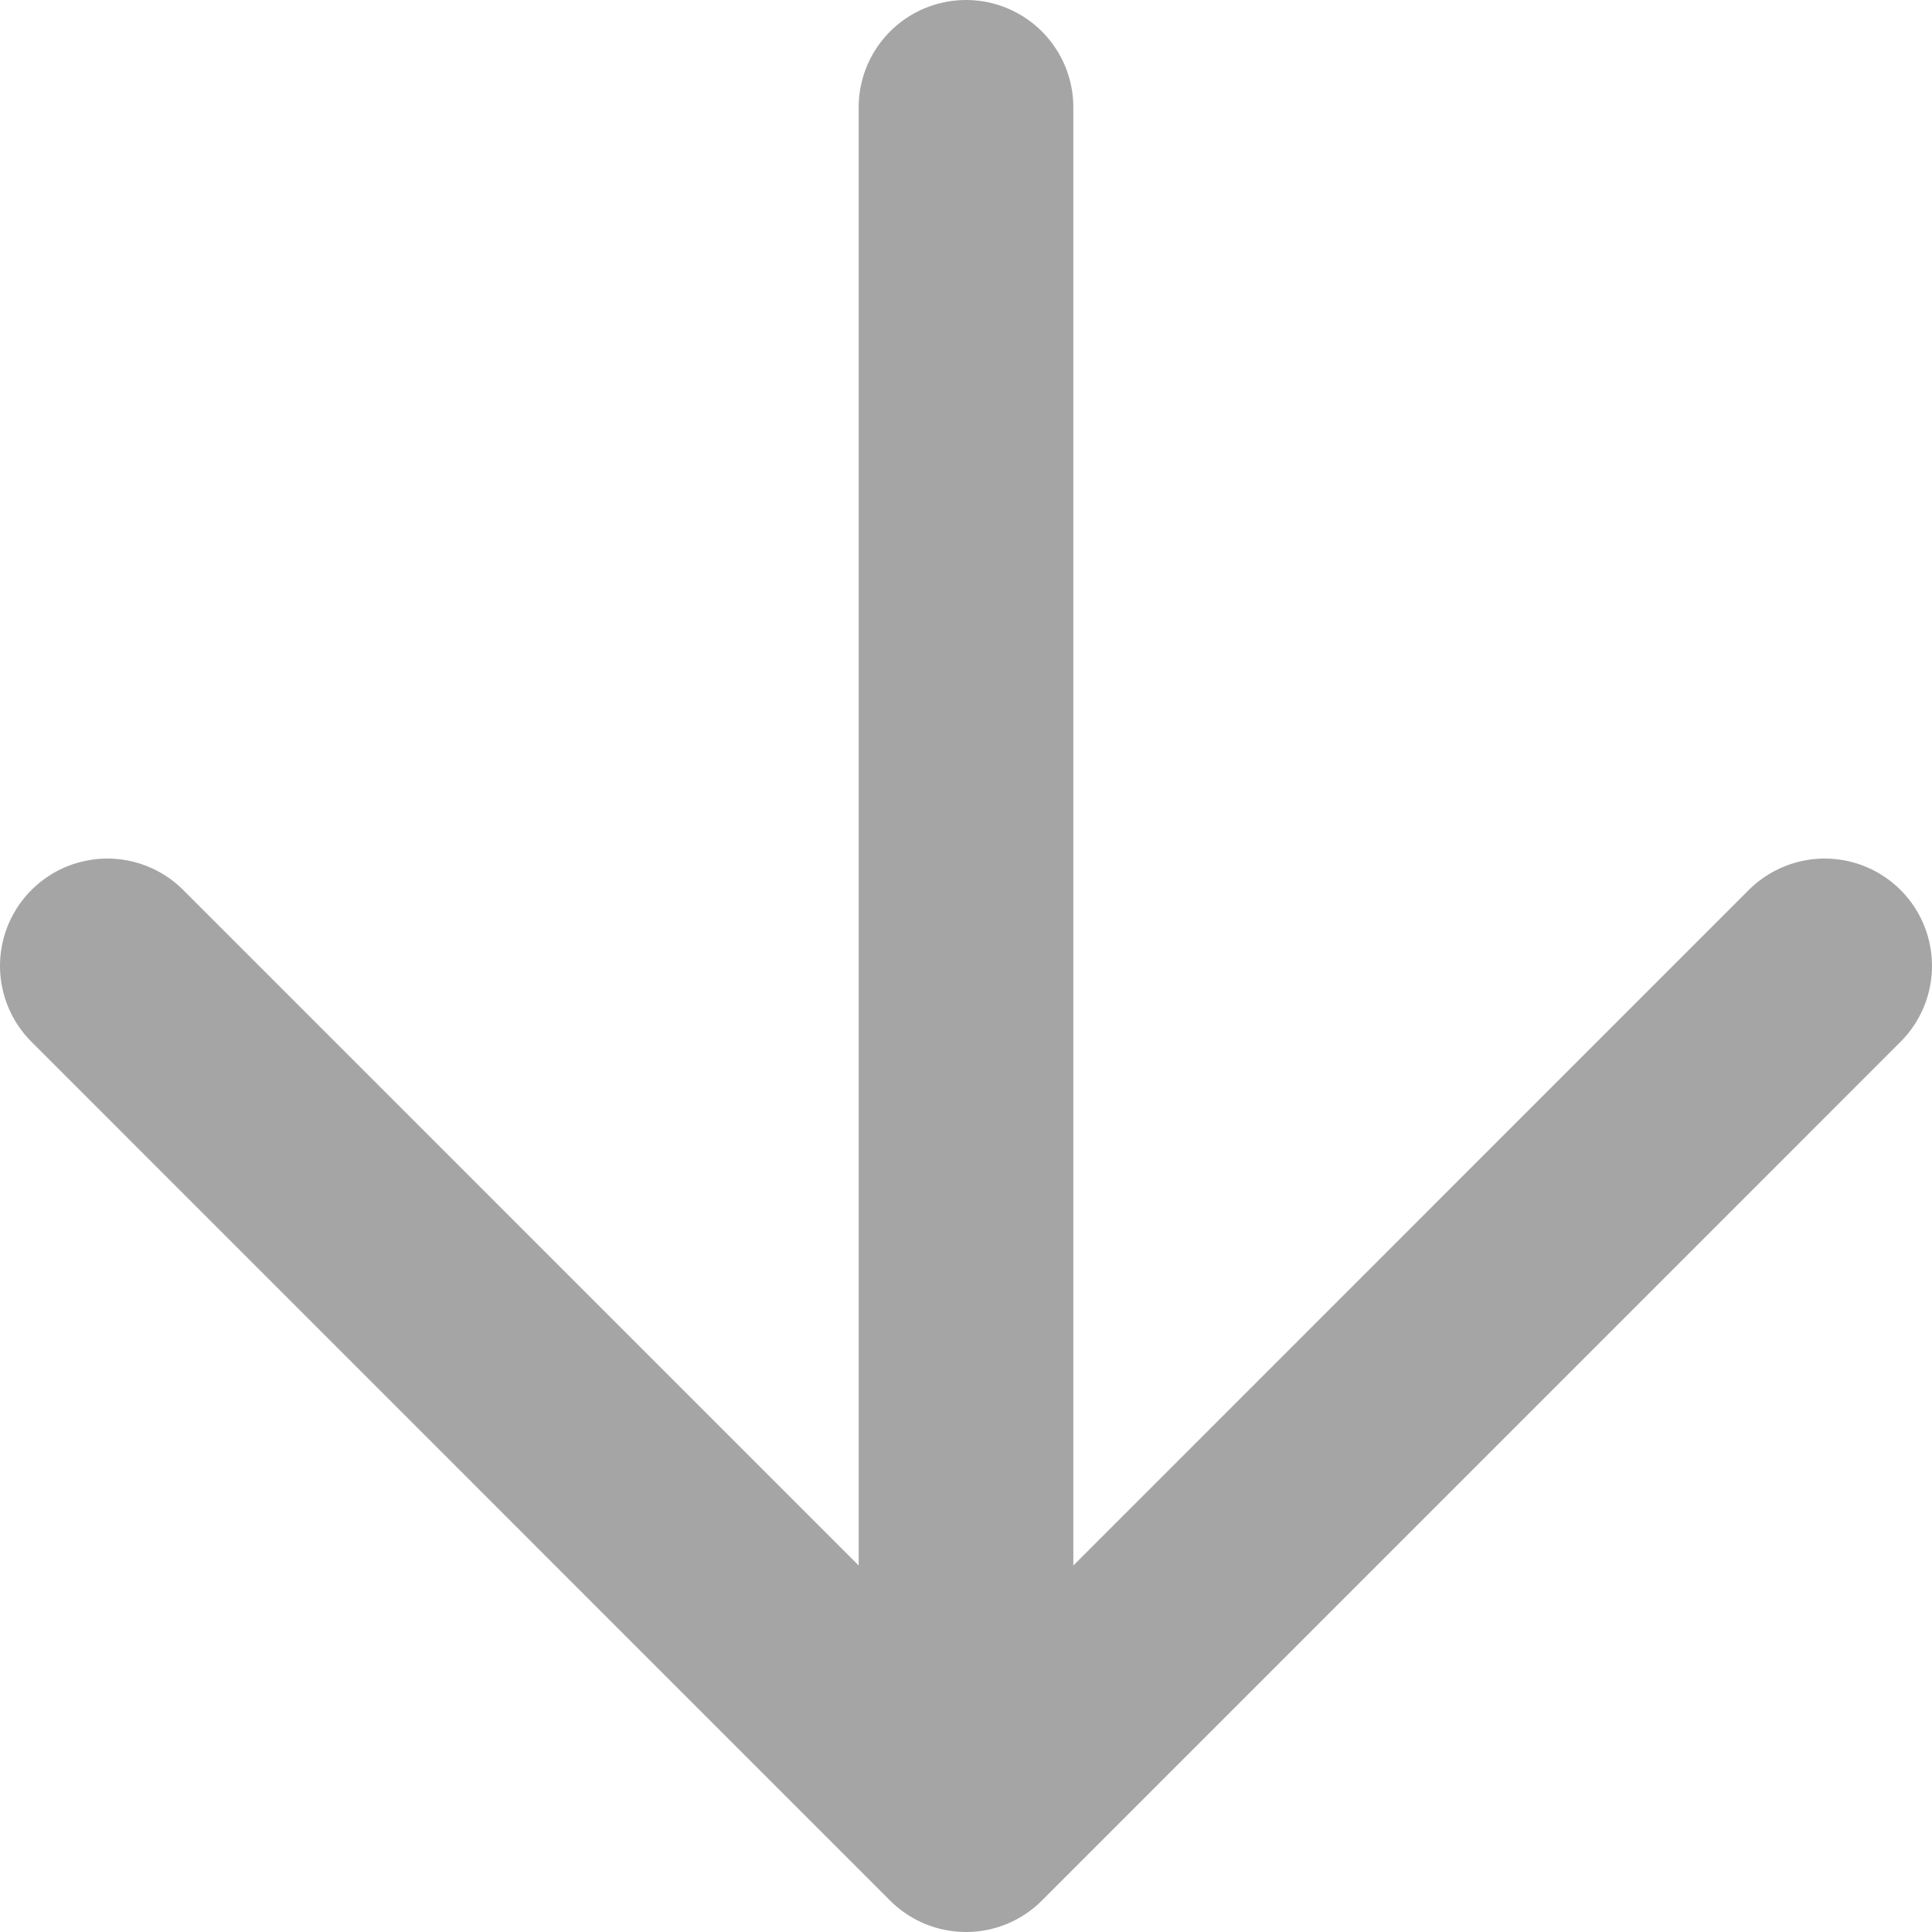
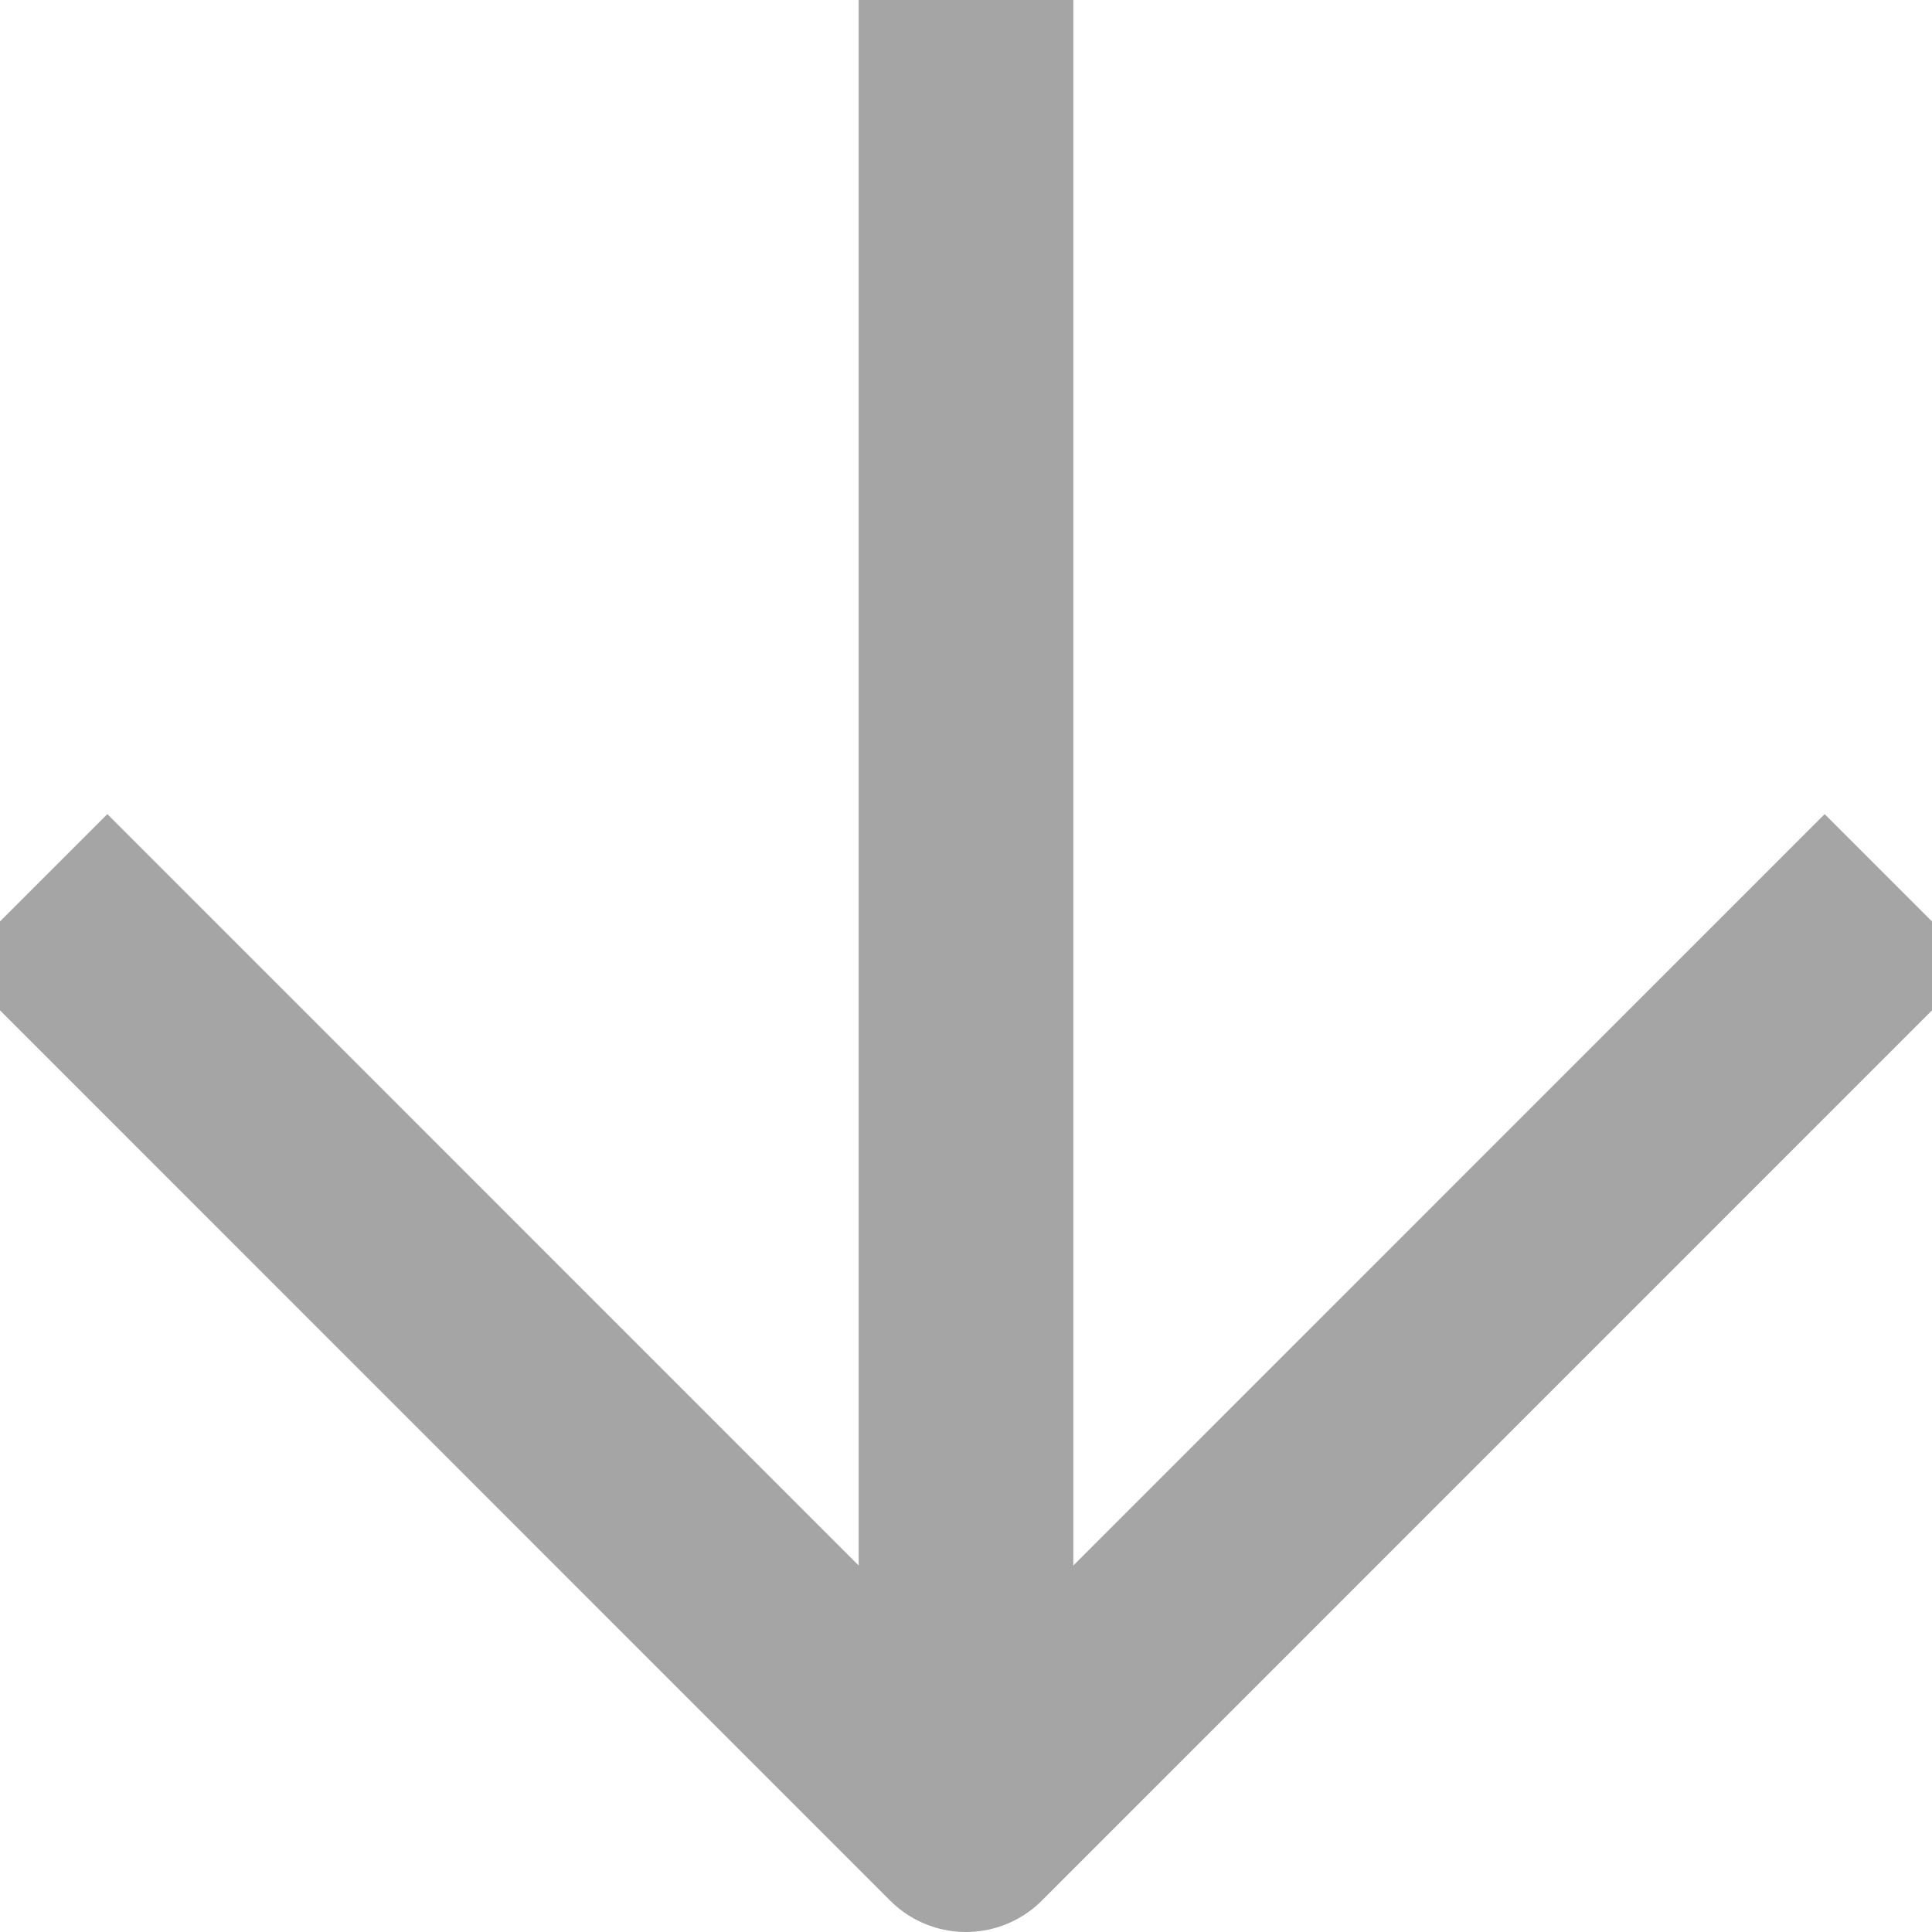
<svg xmlns="http://www.w3.org/2000/svg" version="1.1" id="Layer_1" x="0px" y="0px" width="18px" height="18px" viewBox="0 0 18 18" enable-background="new 0 0 18 18" xml:space="preserve">
  <g>
-     <polyline fill="none" stroke="#A5A5A5" stroke-width="2" stroke-linecap="round" stroke-linejoin="round" points="1,8.999 9,17 17,8.999" />
-     <line fill="none" stroke="#A5A5A5" stroke-width="2" stroke-linecap="round" stroke-linejoin="round" x1="9" y1="1" x2="9" y2="16.108" />
+     <polyline fill="none" stroke="#A5A5A5" stroke-width="2" stroke-linecap="square" stroke-linejoin="round" points="1,8.999 9,17 17,8.999" />
+     <line fill="none" stroke="#A5A5A5" stroke-width="2" stroke-linecap="square" stroke-linejoin="round" x1="9" y1="1" x2="9" y2="16.108" />
  </g>
</svg>
